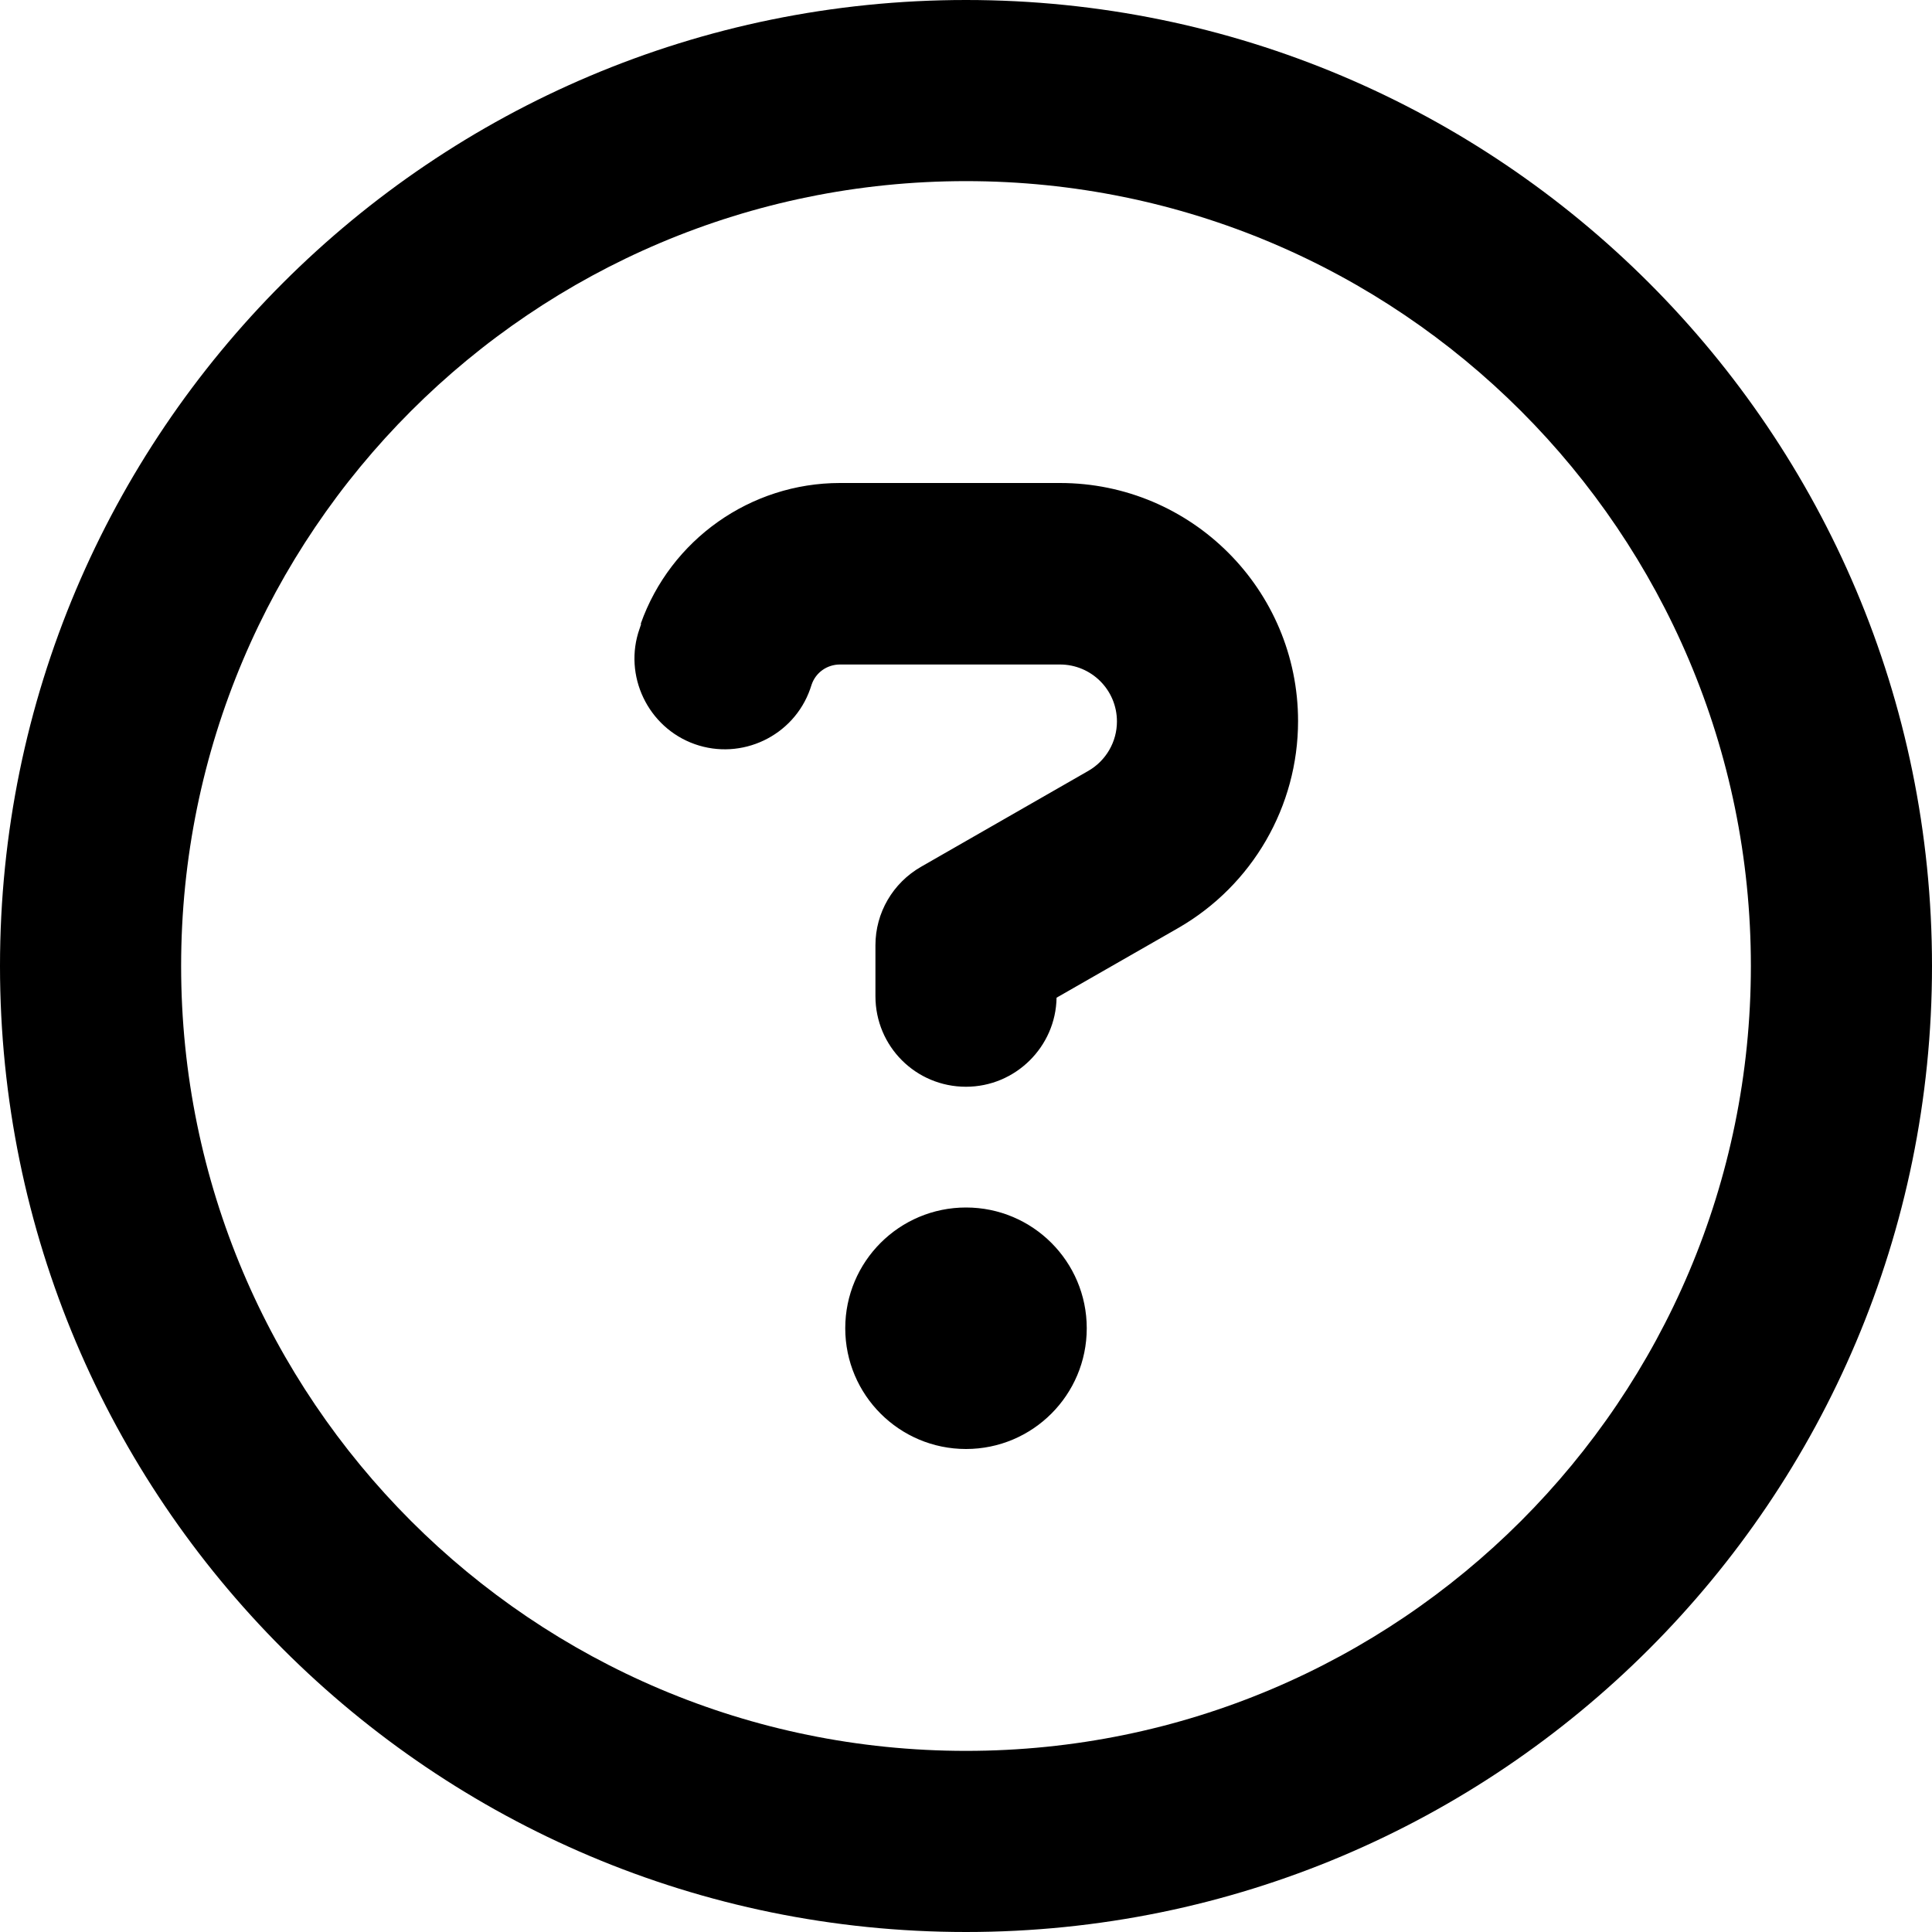
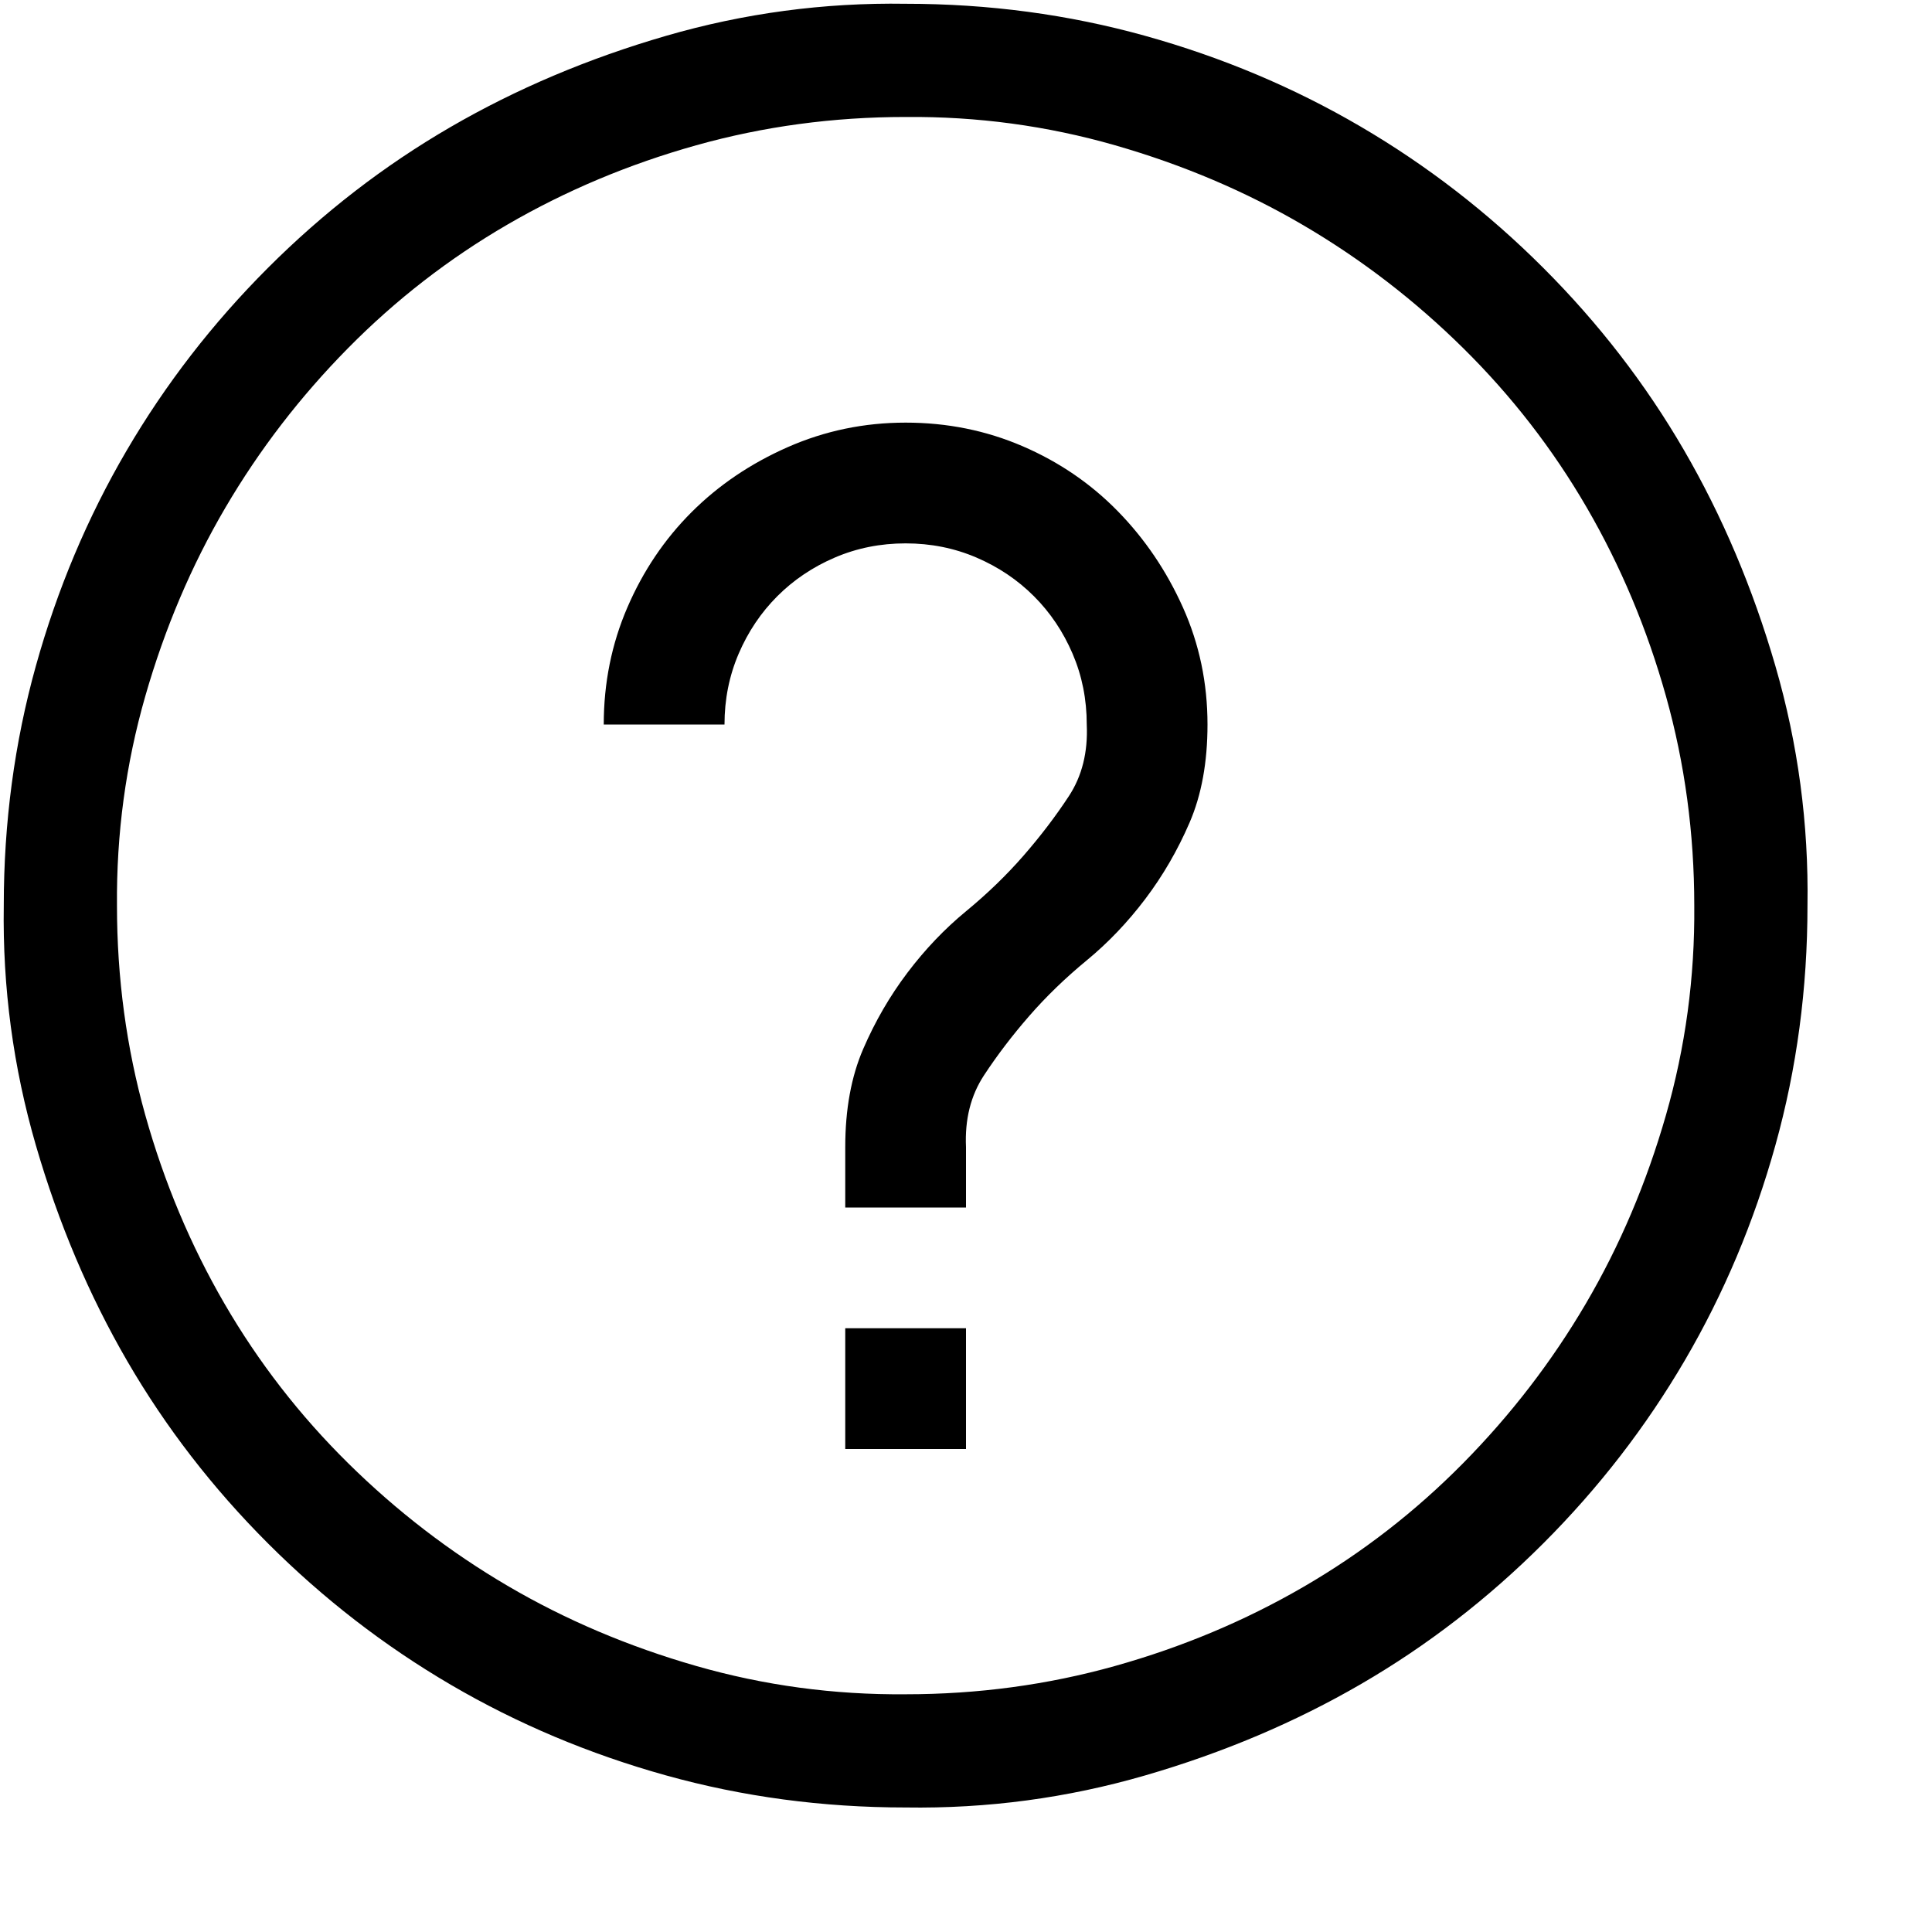
- <svg xmlns="http://www.w3.org/2000/svg" viewBox="0 0 512 512">
-   <path d="M464 256A208 208 0 1 0 48 256a208 208 0 1 0 416 0zM0 256a256 256 0 1 1 512 0A256 256 0 1 1 0 256zm169.8-90.7c7.9-22.3 29.1-37.3 52.8-37.3h58.3c34.9 0 63.1 28.3 63.1 63.1c0 22.6-12.1 43.5-31.7 54.8L280 264.4c-.2 13-10.9 23.6-24 23.6c-13.3 0-24-10.7-24-24V250.5c0-8.6 4.6-16.5 12.1-20.8l44.3-25.4c4.7-2.7 7.6-7.7 7.6-13.1c0-8.4-6.8-15.1-15.1-15.1H222.6c-3.4 0-6.4 2.1-7.5 5.3l-.4 1.2c-4.4 12.5-18.2 19-30.6 14.6s-19-18.2-14.6-30.6l.4-1.2zM224 352a32 32 0 1 1 64 0 32 32 0 1 1 -64 0z" />
+ <svg xmlns="http://www.w3.org/2000/svg" viewBox="0 0 2048 2048">
+   <path d="M960 4q132 0 254 34t228 96 194 150 149 193 97 229 34 254q0 132-34 254t-96 228-150 194-193 149-229 97-254 34q-132 0-254-34t-228-96-194-150-149-193-97-229T4 960q0-132 34-254t96-228 150-194 193-149 229-97T960 4zm0 1792q115 0 222-30t200-84 169-131 130-169 85-200 30-222q0-115-30-222t-84-200-131-169-169-130-200-85-222-30q-115 0-222 30t-200 84-169 131-130 169-85 200-30 222q0 115 30 222t84 200 131 169 169 130 200 85 222 30zm-64-388h128v128H896v-128zm64-960q66 0 124 25t101 69 69 102 26 124q0 60-19 104t-47 81-62 65-61 59-48 63-19 76v64H896v-64q0-60 19-104t47-81 62-65 61-59 48-63 19-76q0-40-15-75t-41-61-61-41-75-15q-40 0-75 15t-61 41-41 61-15 75H640q0-66 25-124t68-101 102-69 125-26z" />
</svg>
